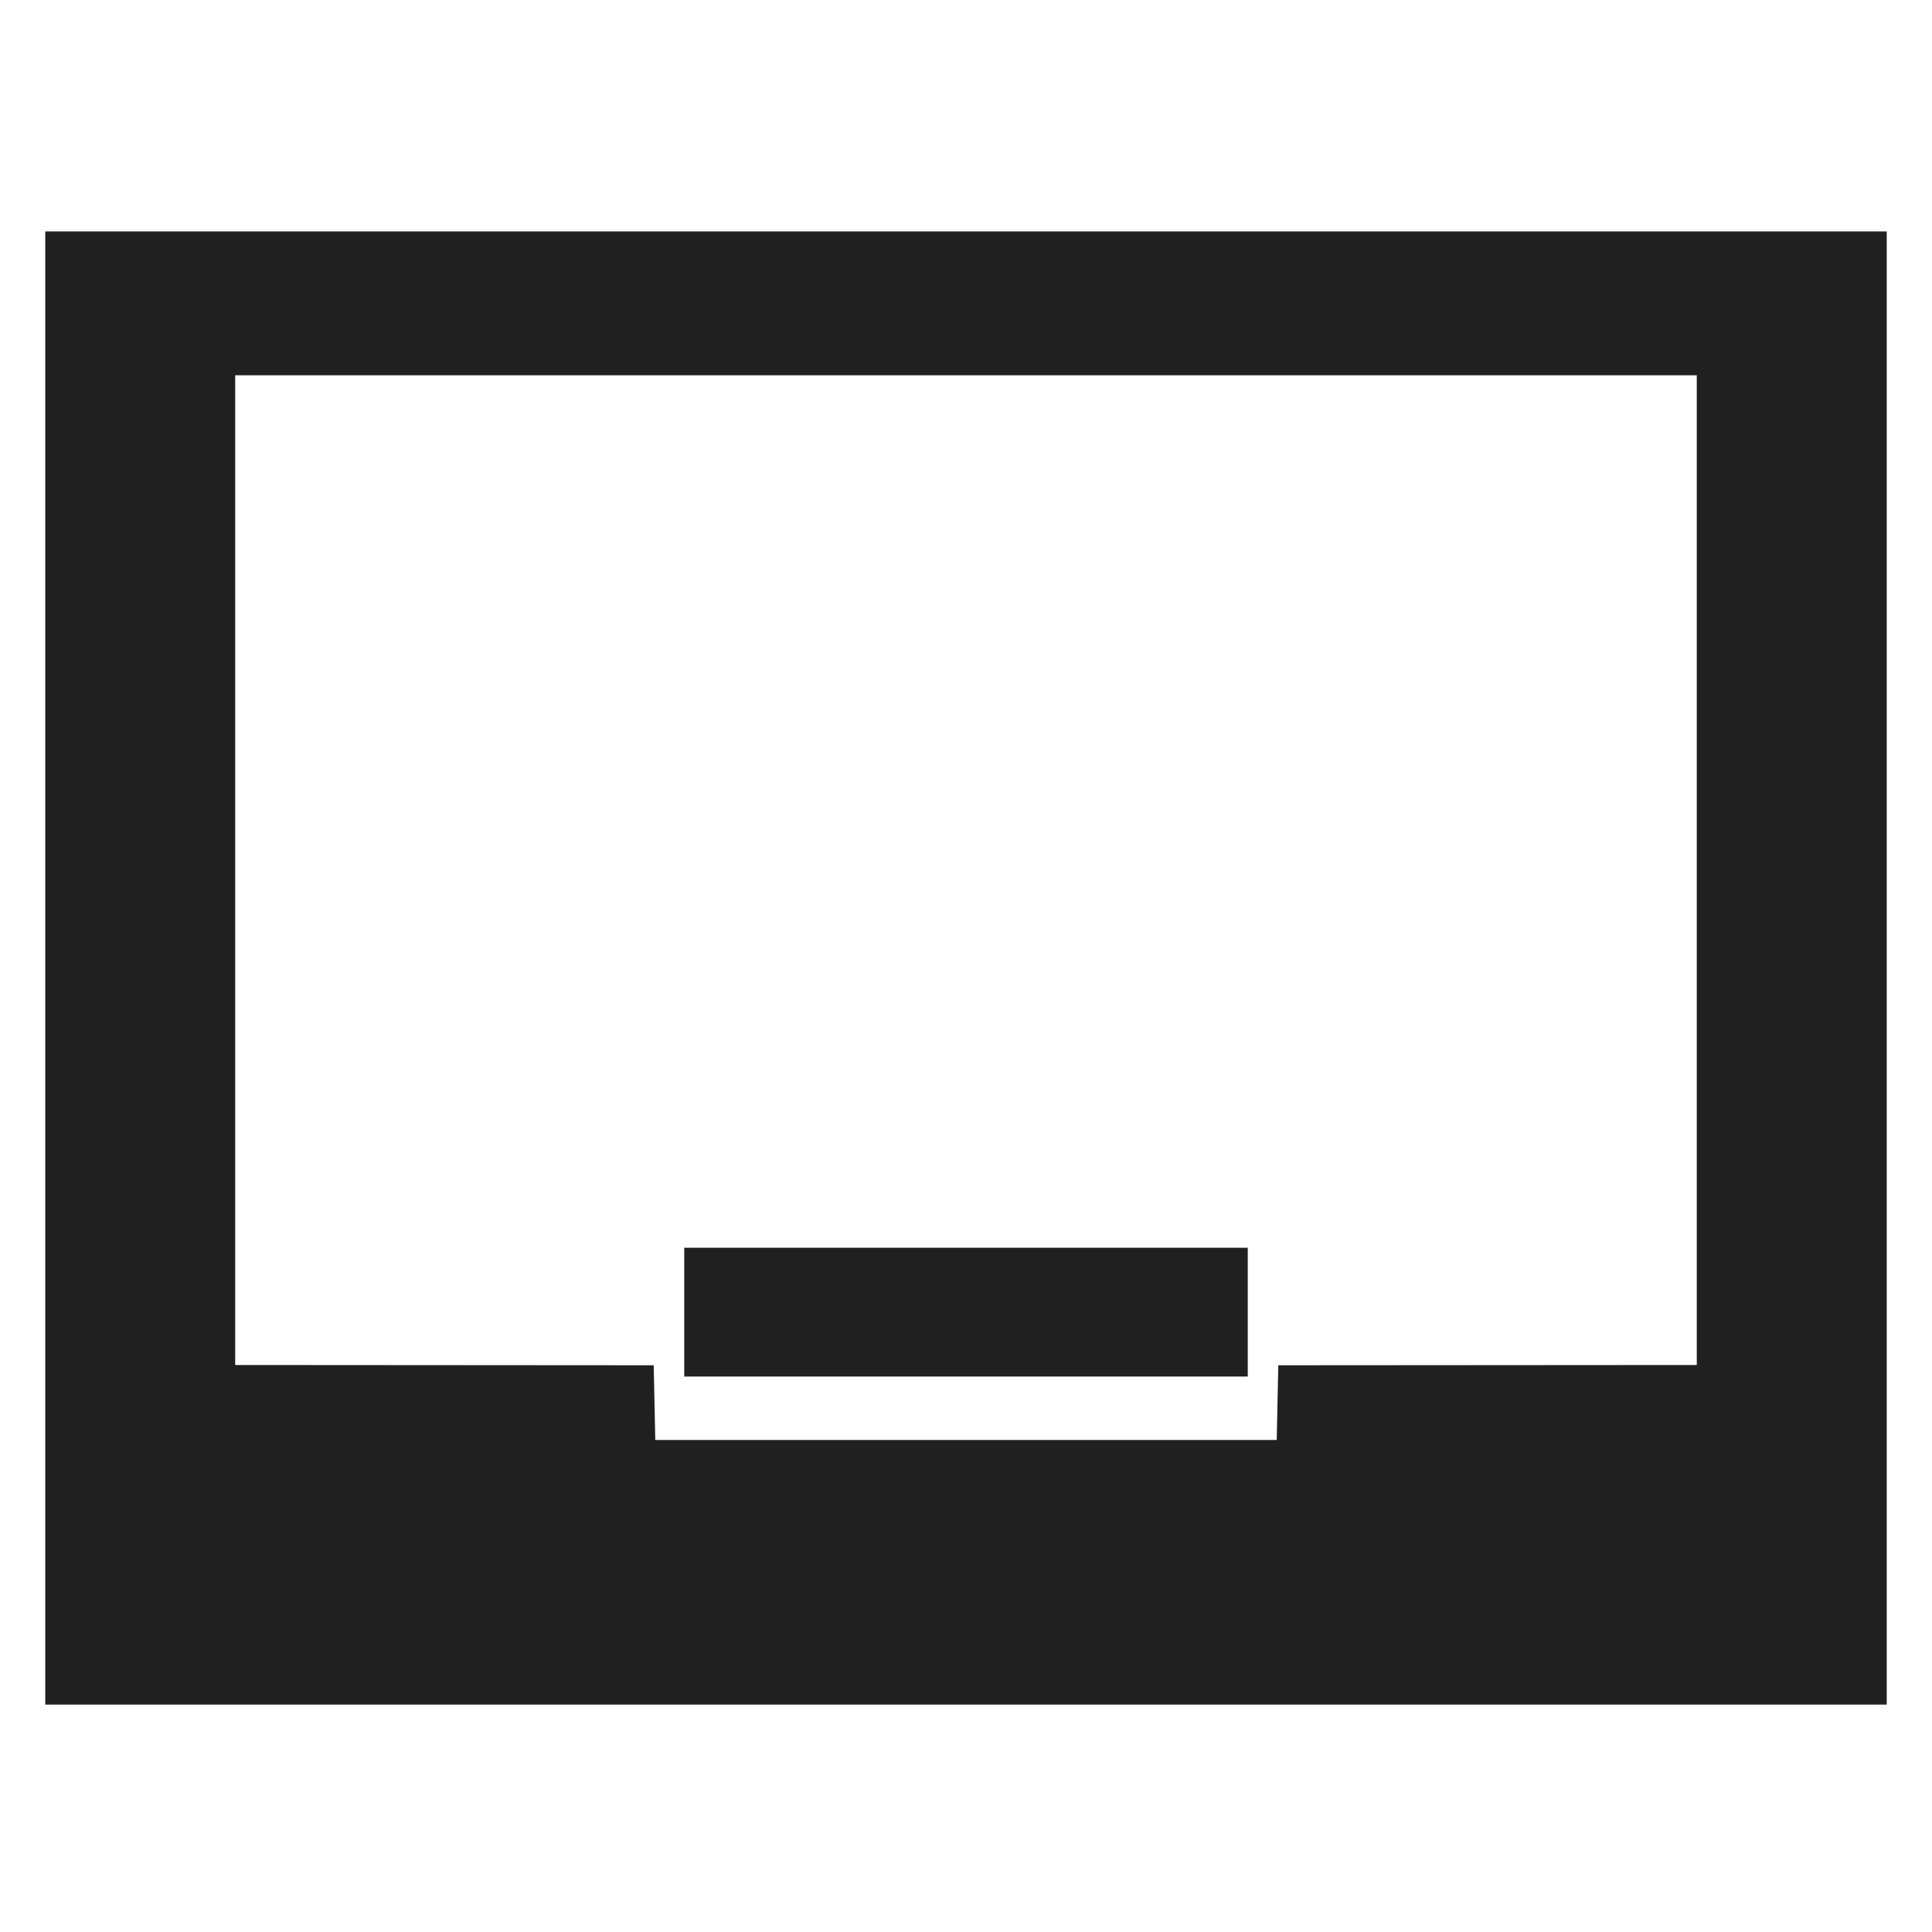
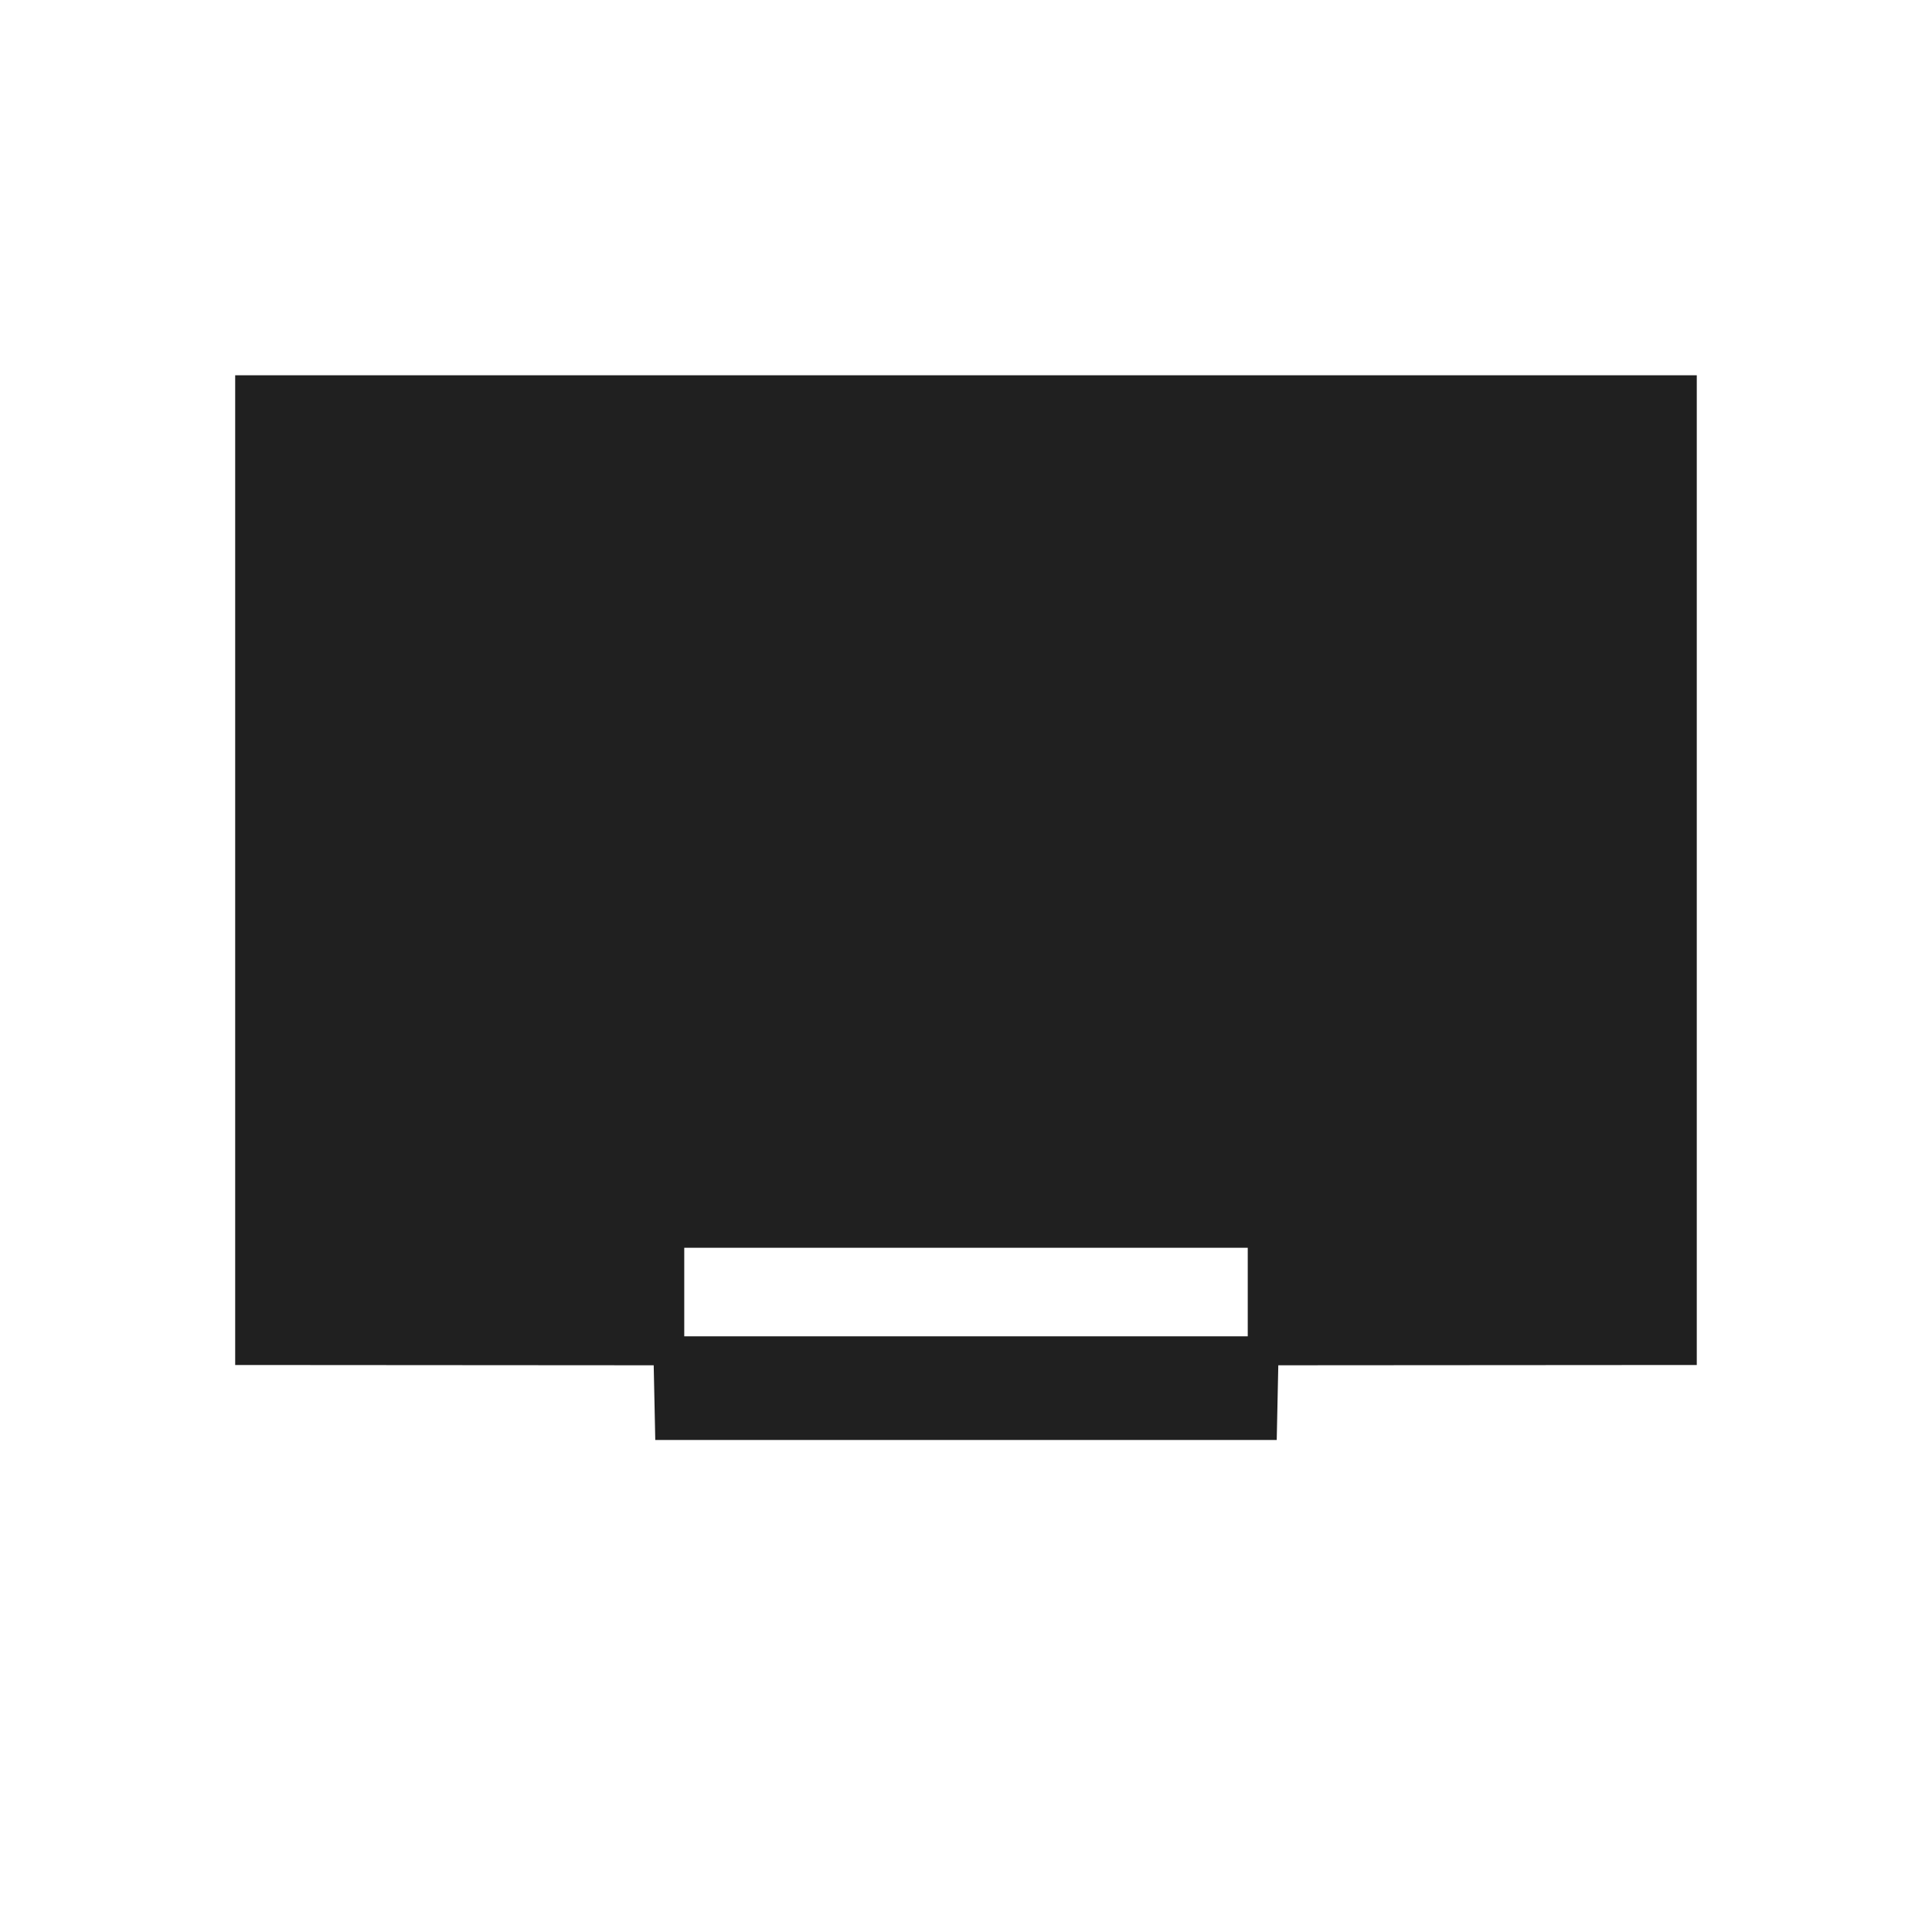
- <svg xmlns="http://www.w3.org/2000/svg" width="48px" height="48px" version="1.1">
-   <g fill="#202020">
-     <path d="M1.125,5.75l0,36.6l45.75,0l0,-36.6l-45.75,0Zm41.031,28.163l-10.397,0.007l-0.039,1.856l-15.44,0l-0.039,-1.856l-10.398,-0.007l0,-24.589l36.313,0l0,24.589Z" />
-     <rect x="17" y="31" width="14" height="3.2" />
-   </g>
+ <svg xmlns="http://www.w3.org/2000/svg" width="48px" height="48px" viewBox="0 0 48 48" version="1.1">
+   <path fill="#202020" d="M42.156,33.913l-10.397,0.007l-0.039,1.856l-15.44,-0l-0.039,-1.856l-10.398,-0.007l0,-24.589l36.313,-0l-0,24.589Zm-11.156,-2.913l-14,-0l-0,2.2l14,0l-0,-2.2Z" />
</svg>
